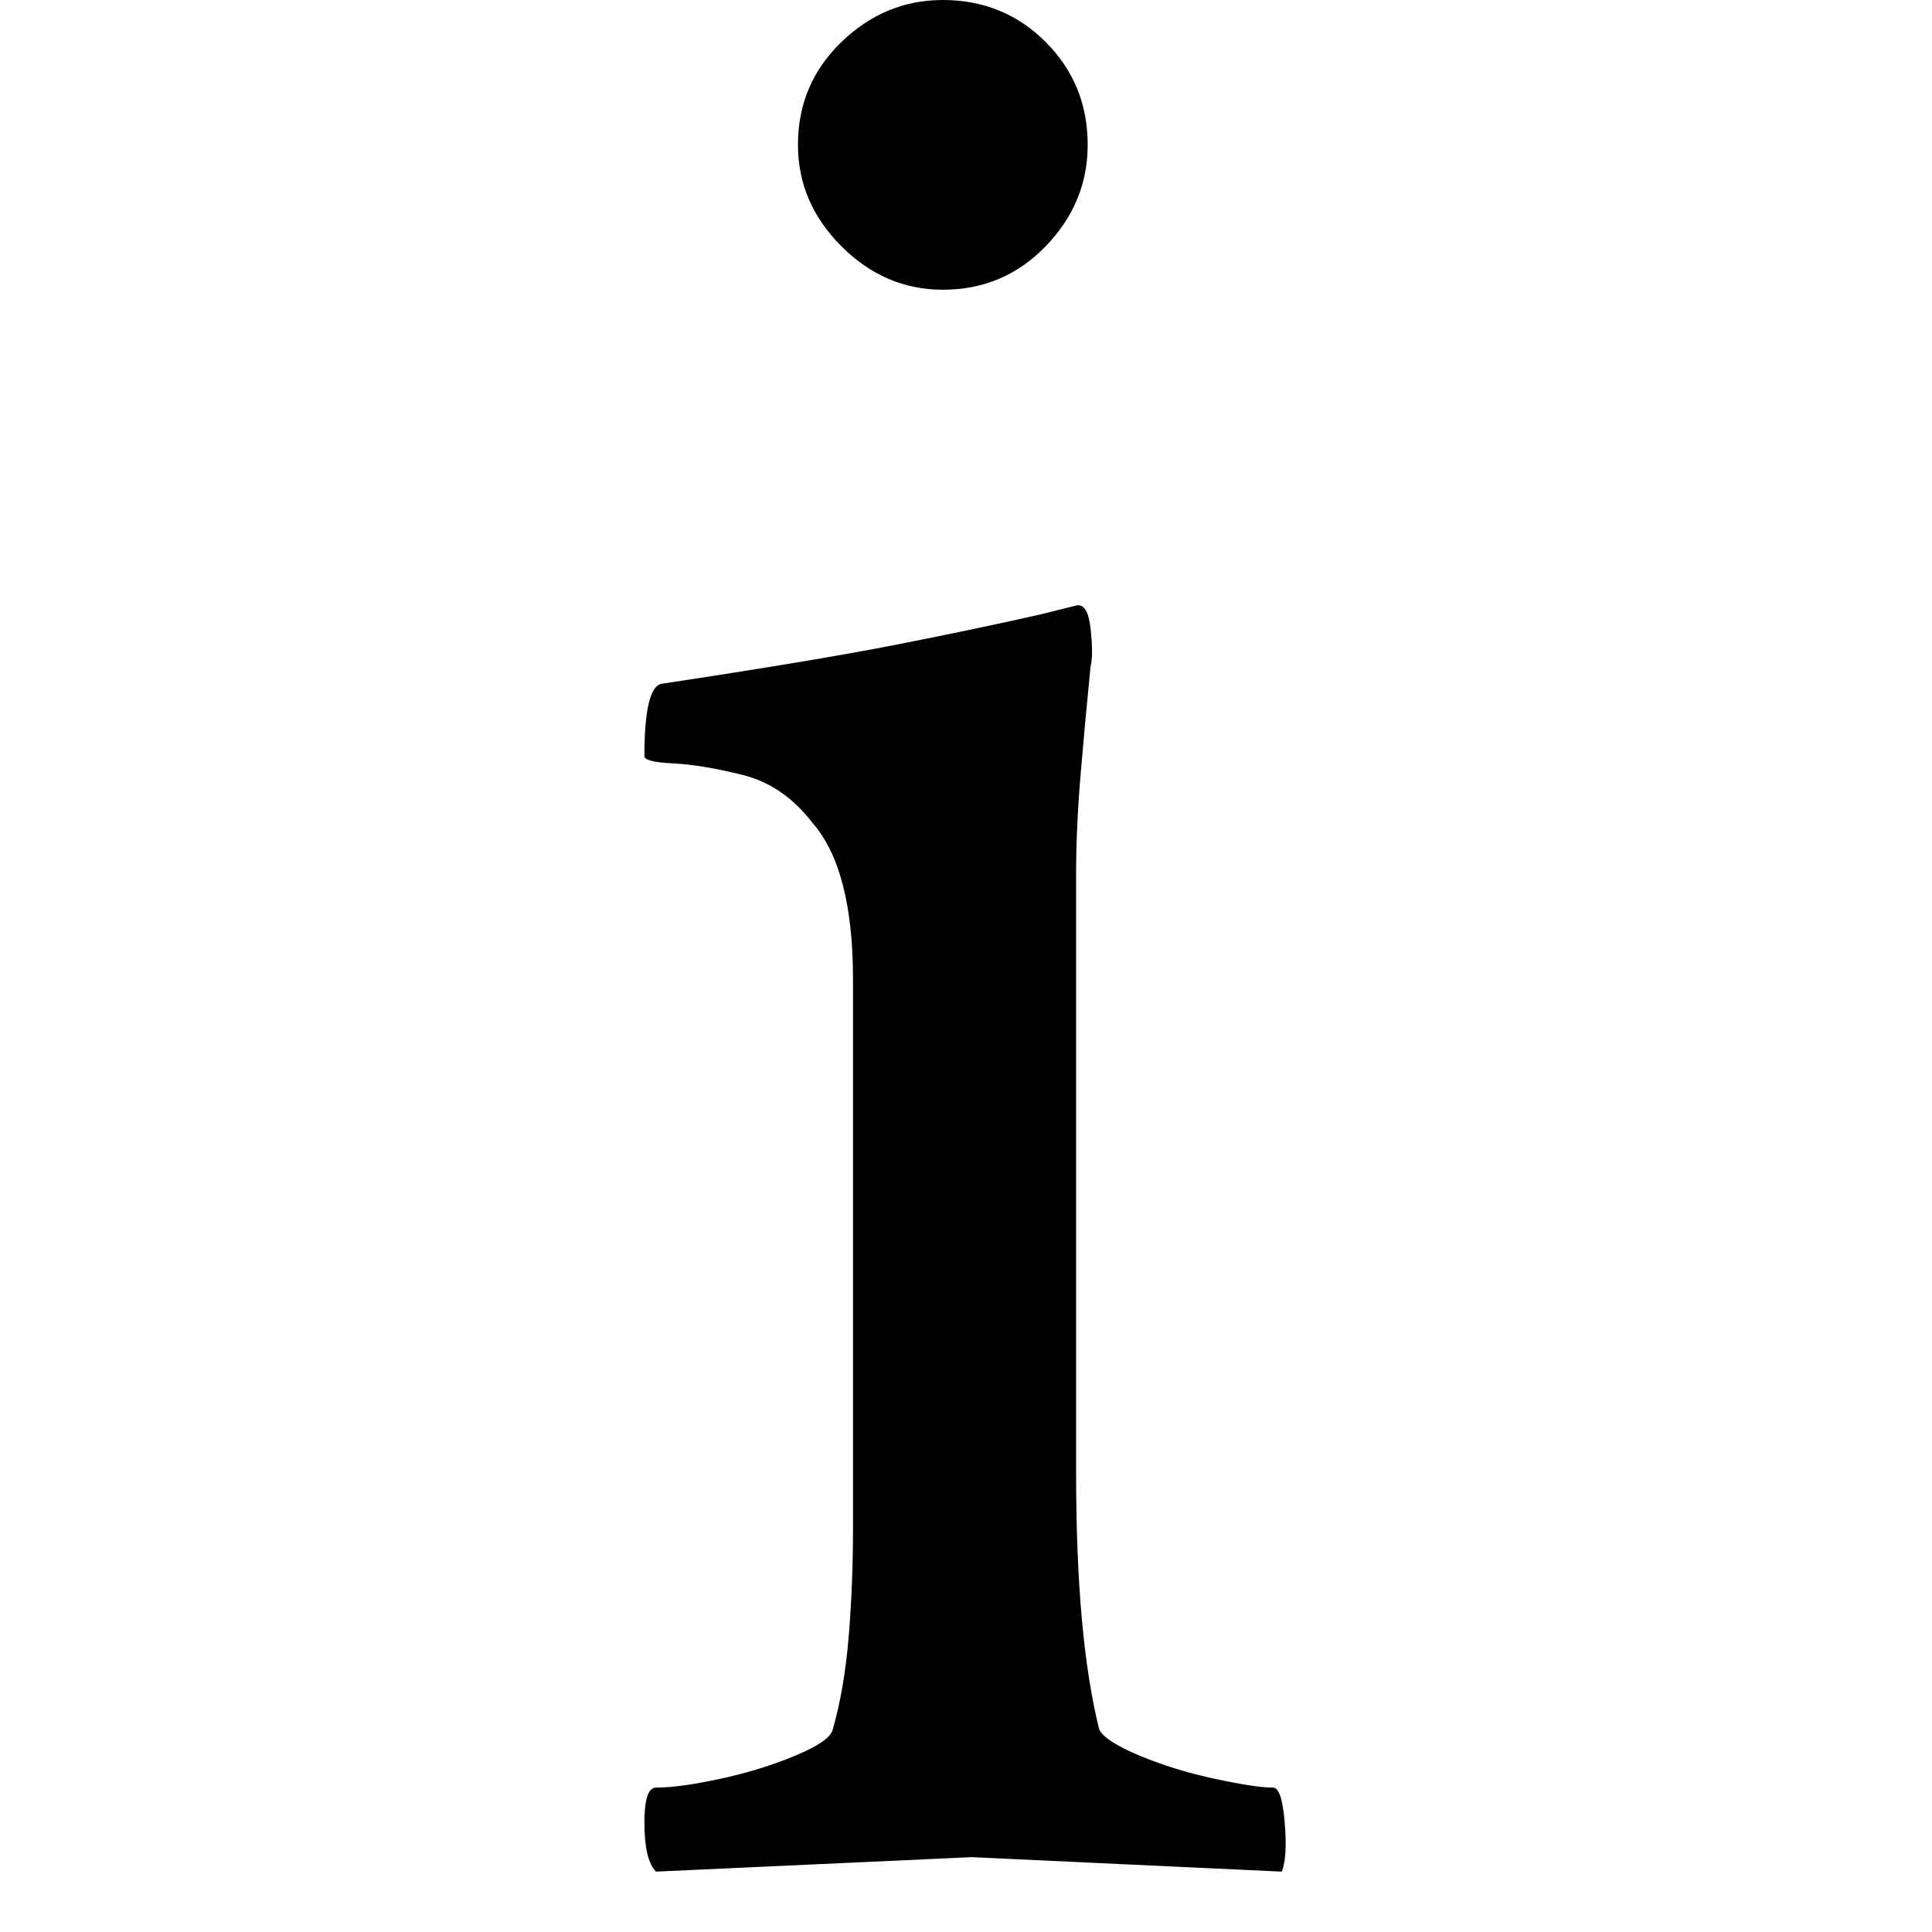
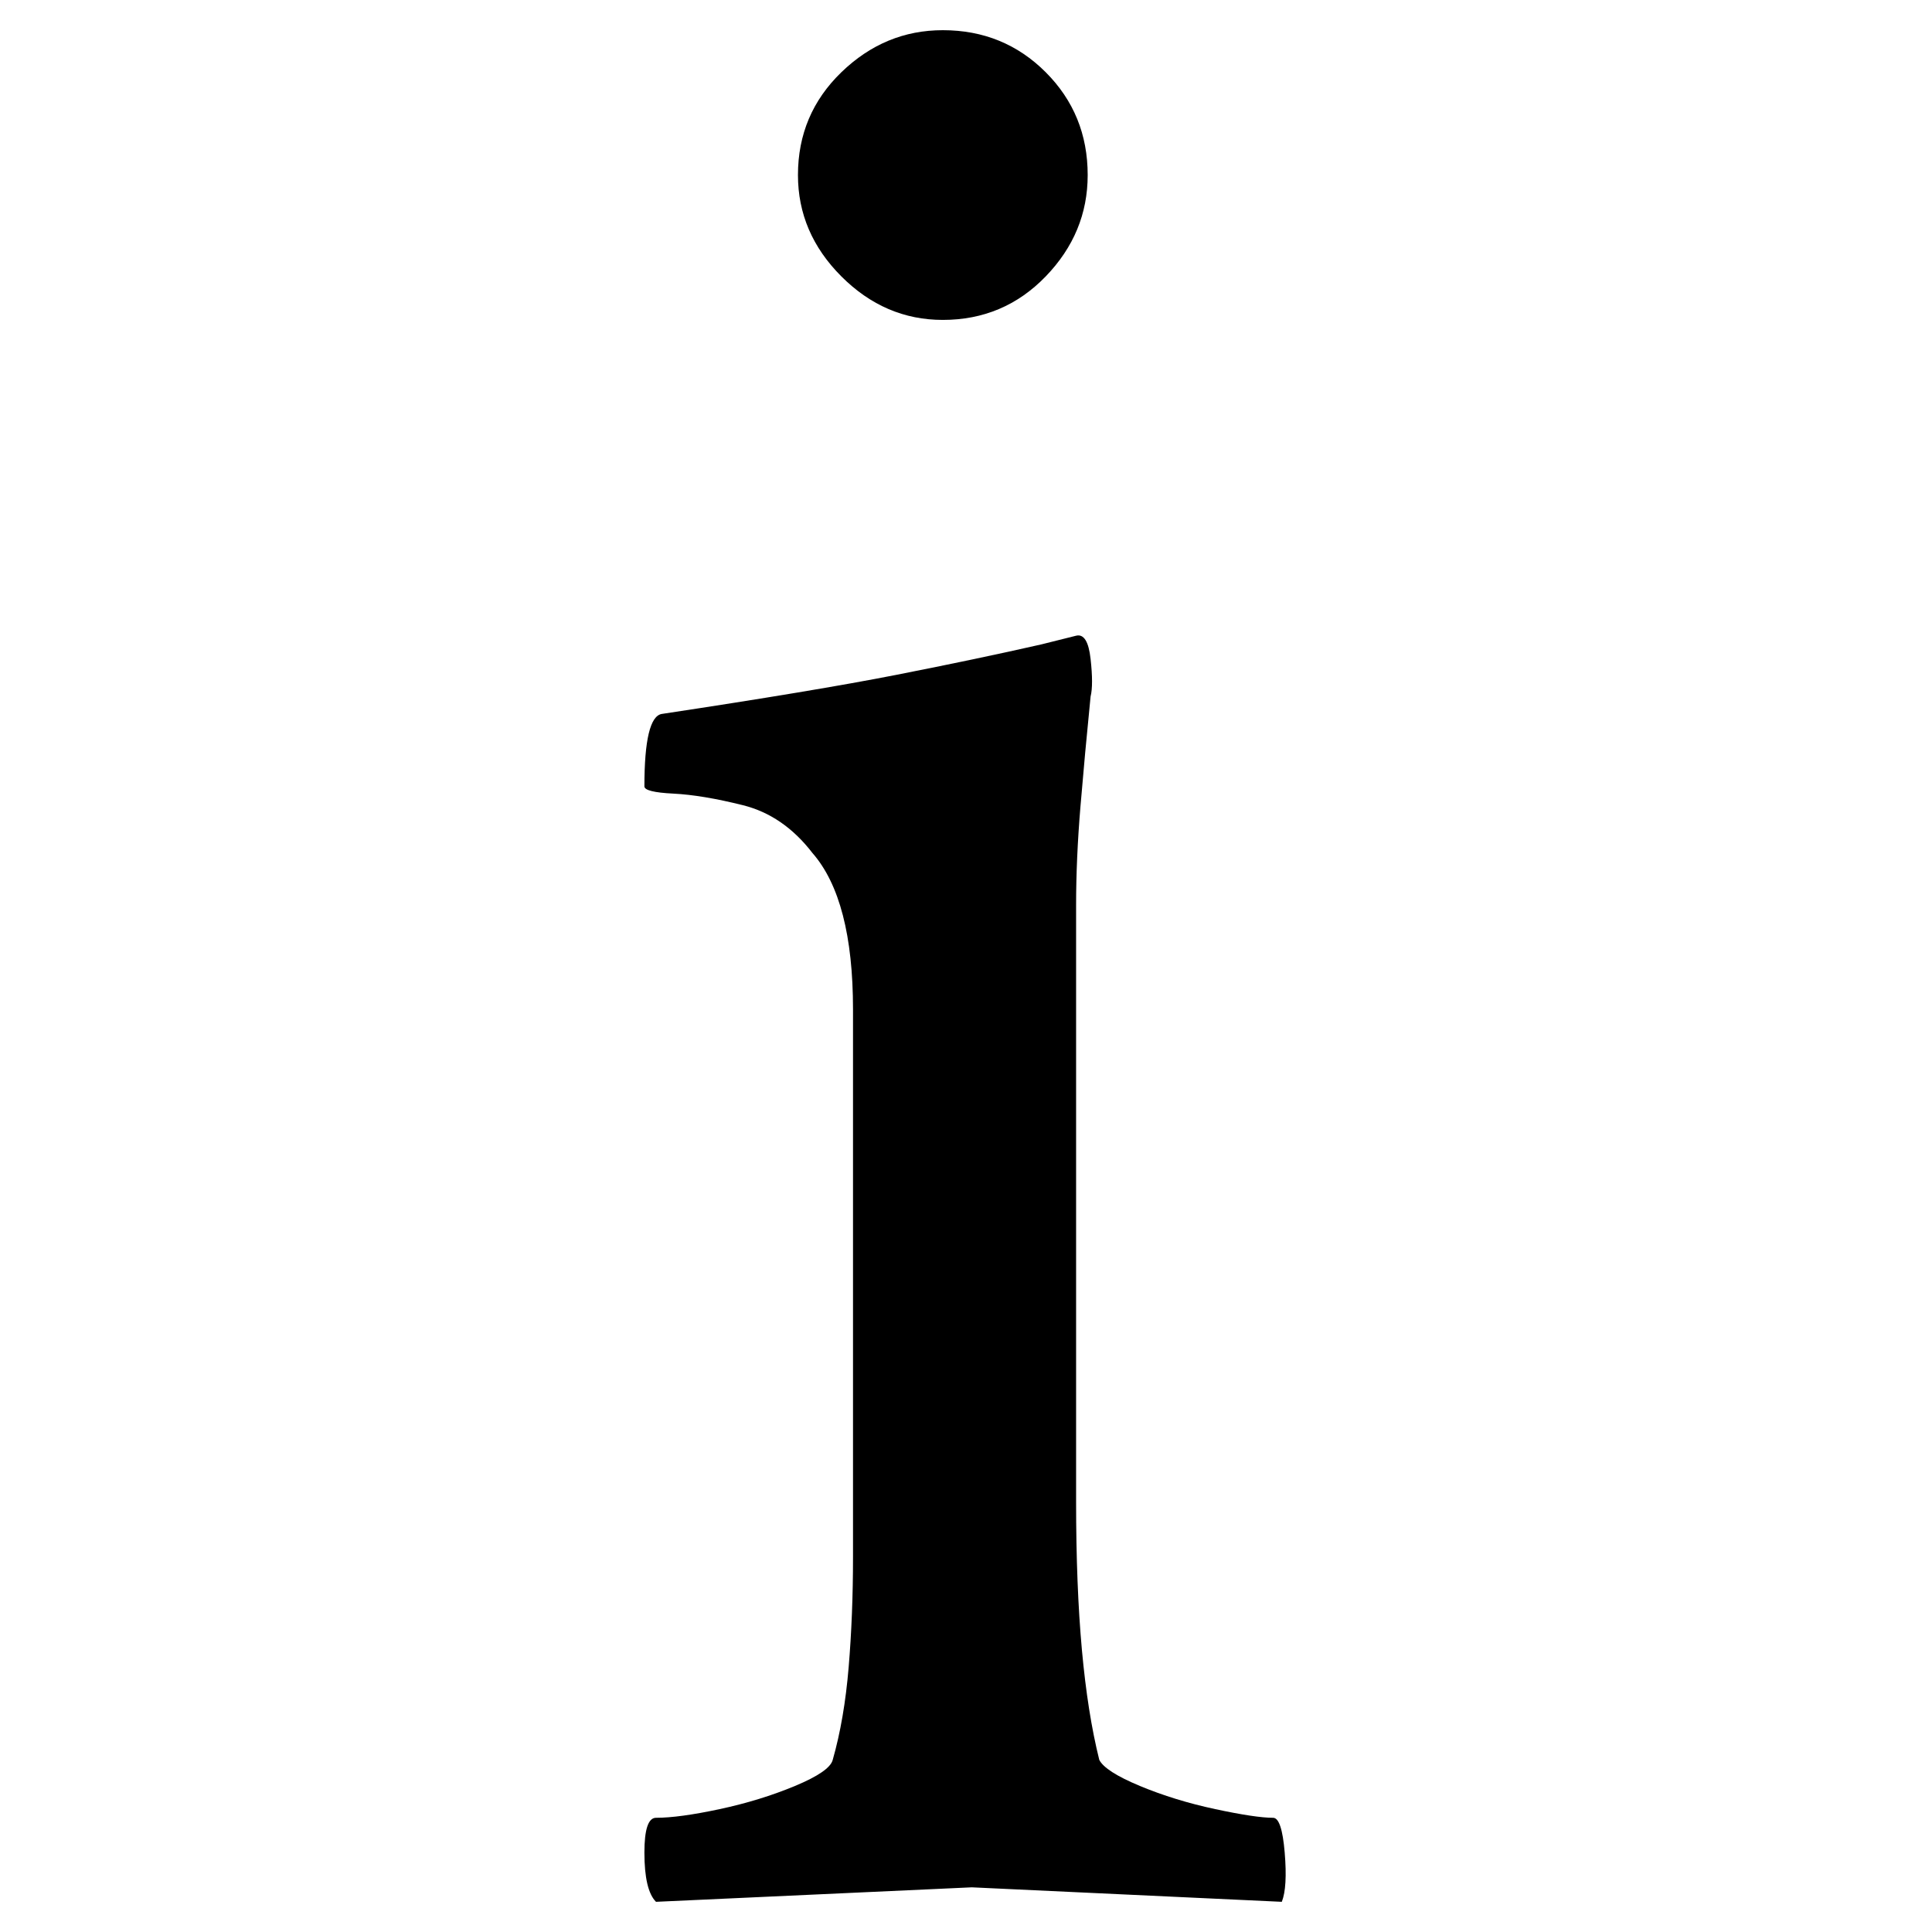
<svg xmlns="http://www.w3.org/2000/svg" height="512" width="512">
  <style>
path { fill: black; fill-rule: nonzero; }
</style>
-   <g transform="translate(8) scale(0.7678019) translate(180, 643) scale(1, -1)">
+   <g transform="translate(8 8) scale(0.7678019) translate(180 643) scale(1 -1)">
    <path d="M36,-3 q-4,4,-4,17 q0,12,4,12 q8,0,22,3 q14,3,26,8 q12,5,13,9 q4,14,5.5,32 q1.5,18,1.5,38 l0,189 q0,38,-14,54 q-10,13,-24,16.5 q-14,3.5,-24,4 q-10,0.5,-10,2.5 q0,24,6,25 q53,8,81,13.5 q28,5.5,50,10.5 l12,3 q4,1,5,-8 q1,-9,0,-13 q-2,-20,-3.5,-38 q-1.5,-18,-1.5,-34 l0,-206 q0,-29,2,-51 q2,-22,6,-38 q2,-4,14,-9 q12,-5,26,-8 q14,-3,20,-3 q3,0,4,-12 q1,-12,-1,-17 l-107,5 l-109,-5 z M135,543 q-20,0,-35,15 q-15,15,-15,35 q0,21,15,35.5 q15,14.5,35,14.5 q21,0,35.5,-14.5 q14.5,-14.5,14.5,-35.5 q0,-20,-14.5,-35 q-14.5,-15,-35.5,-15 z" />
  </g>
</svg>
